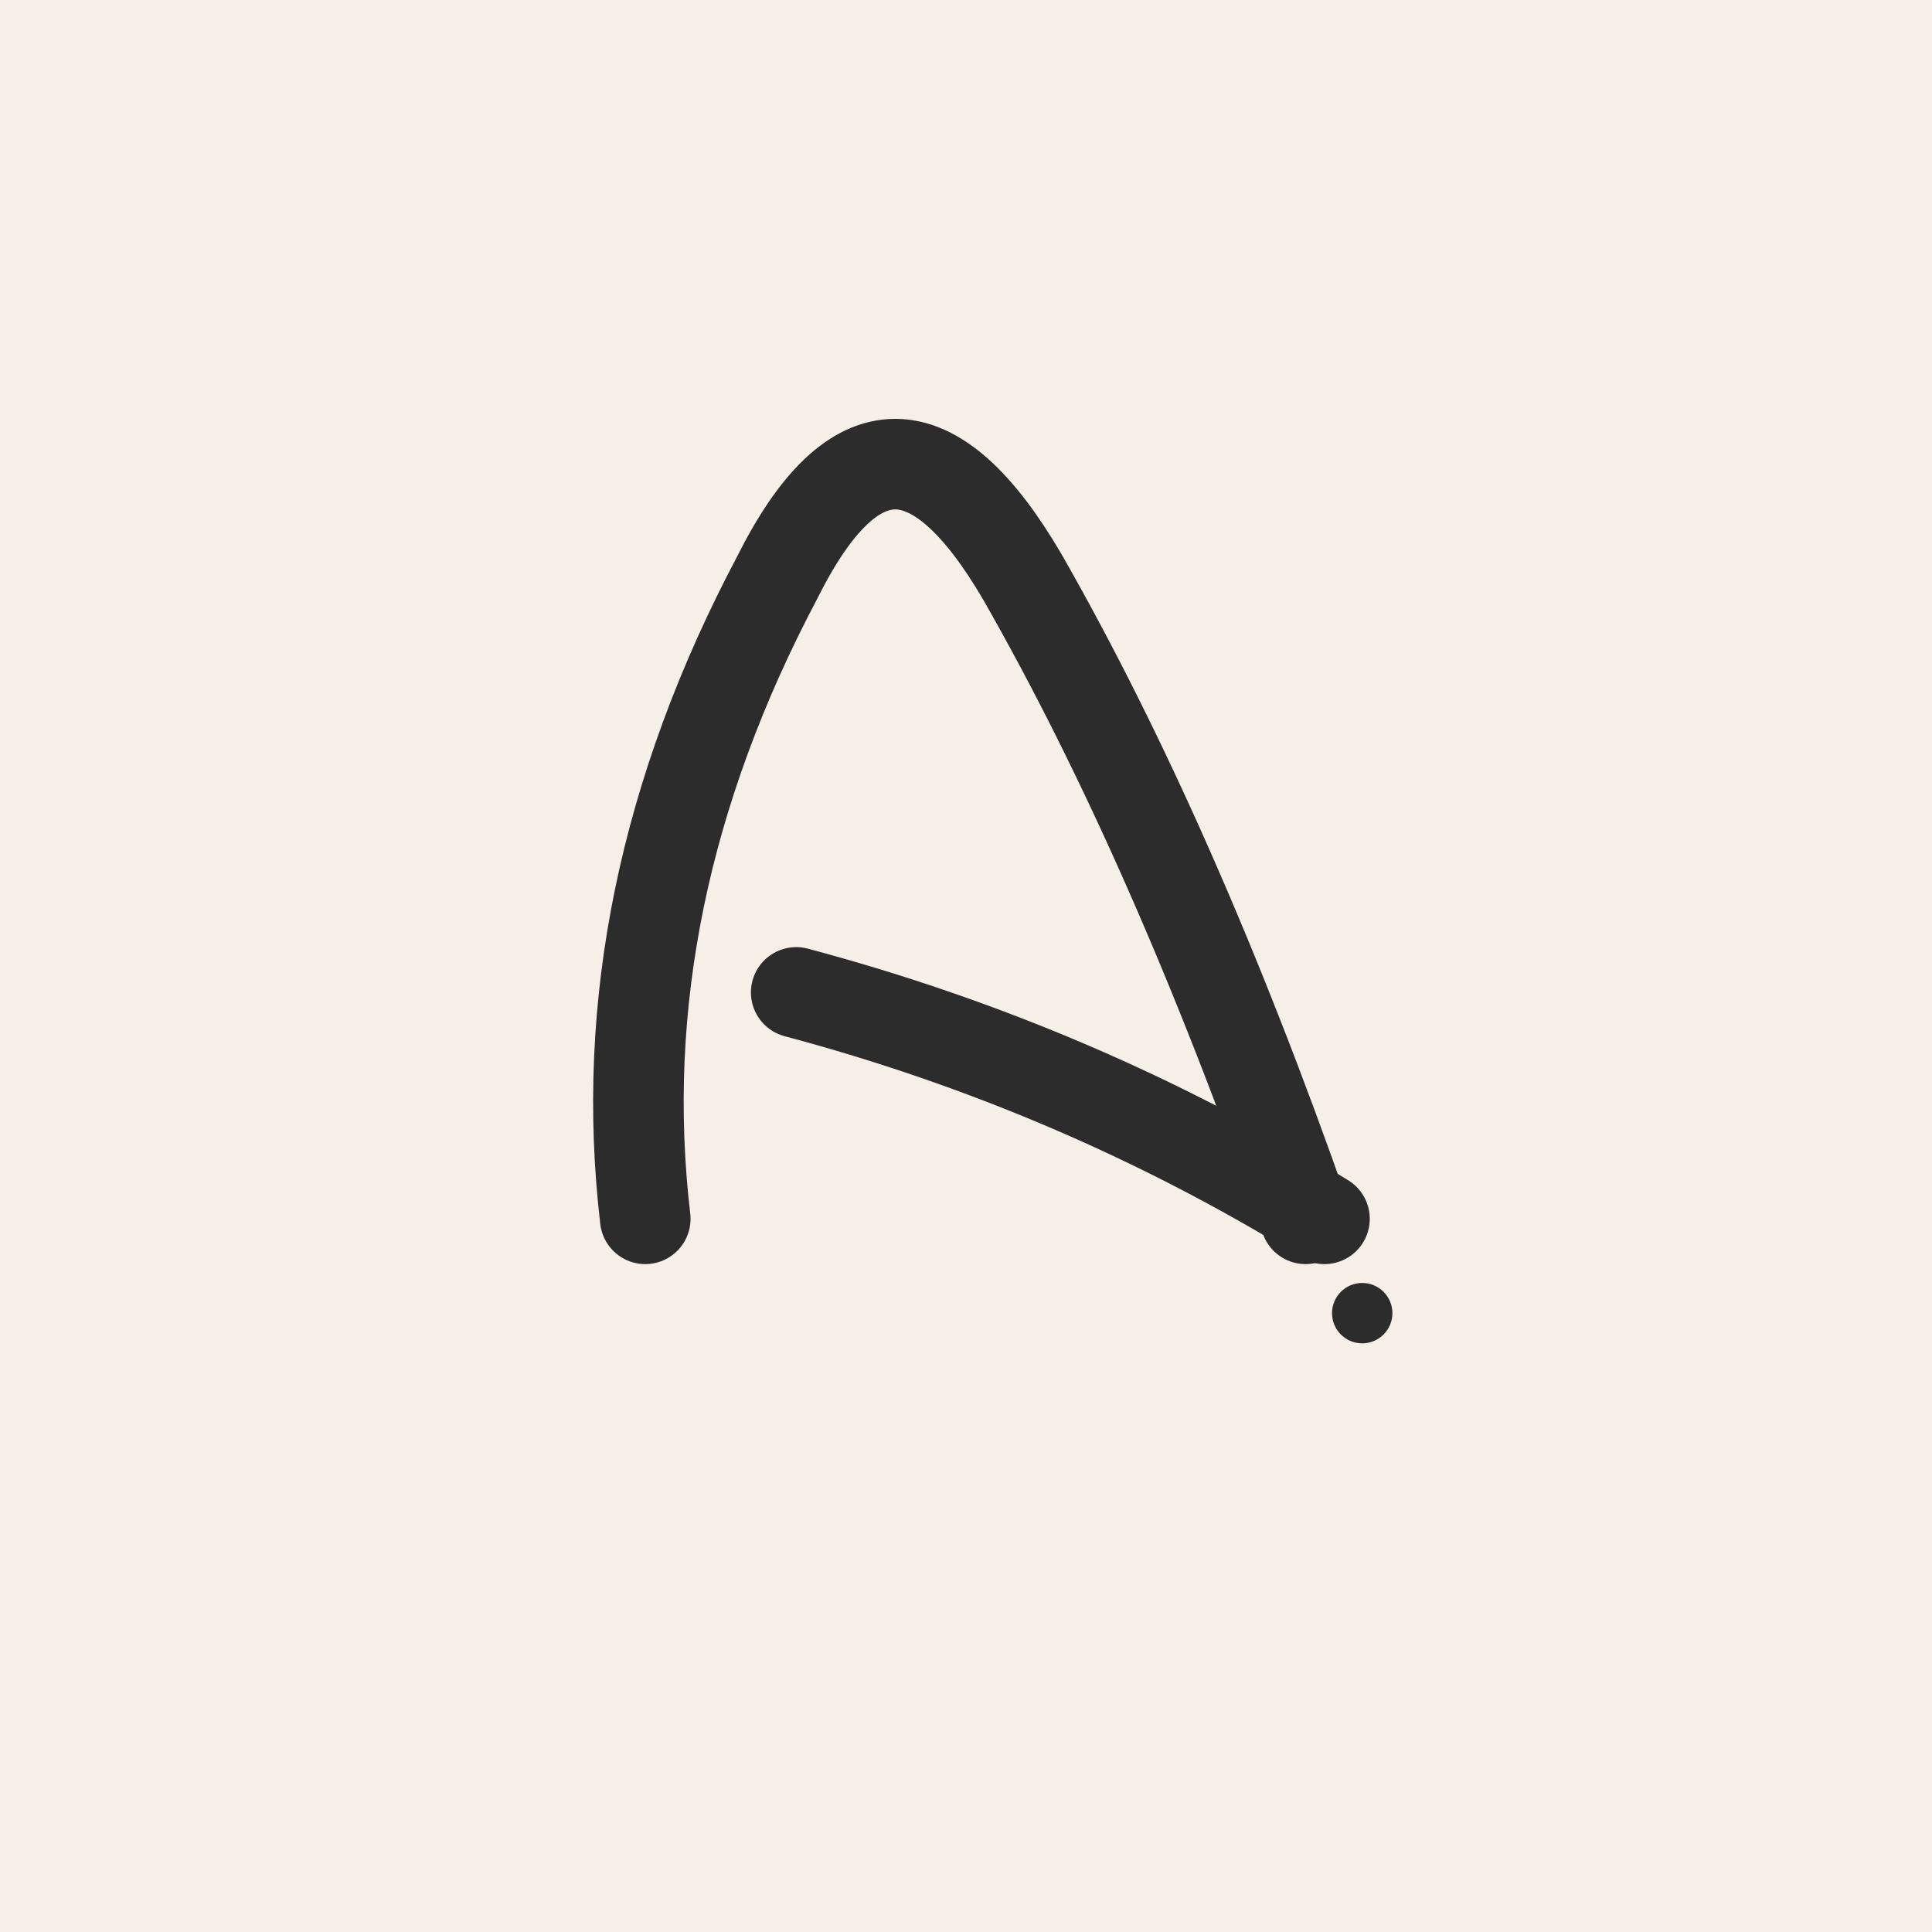
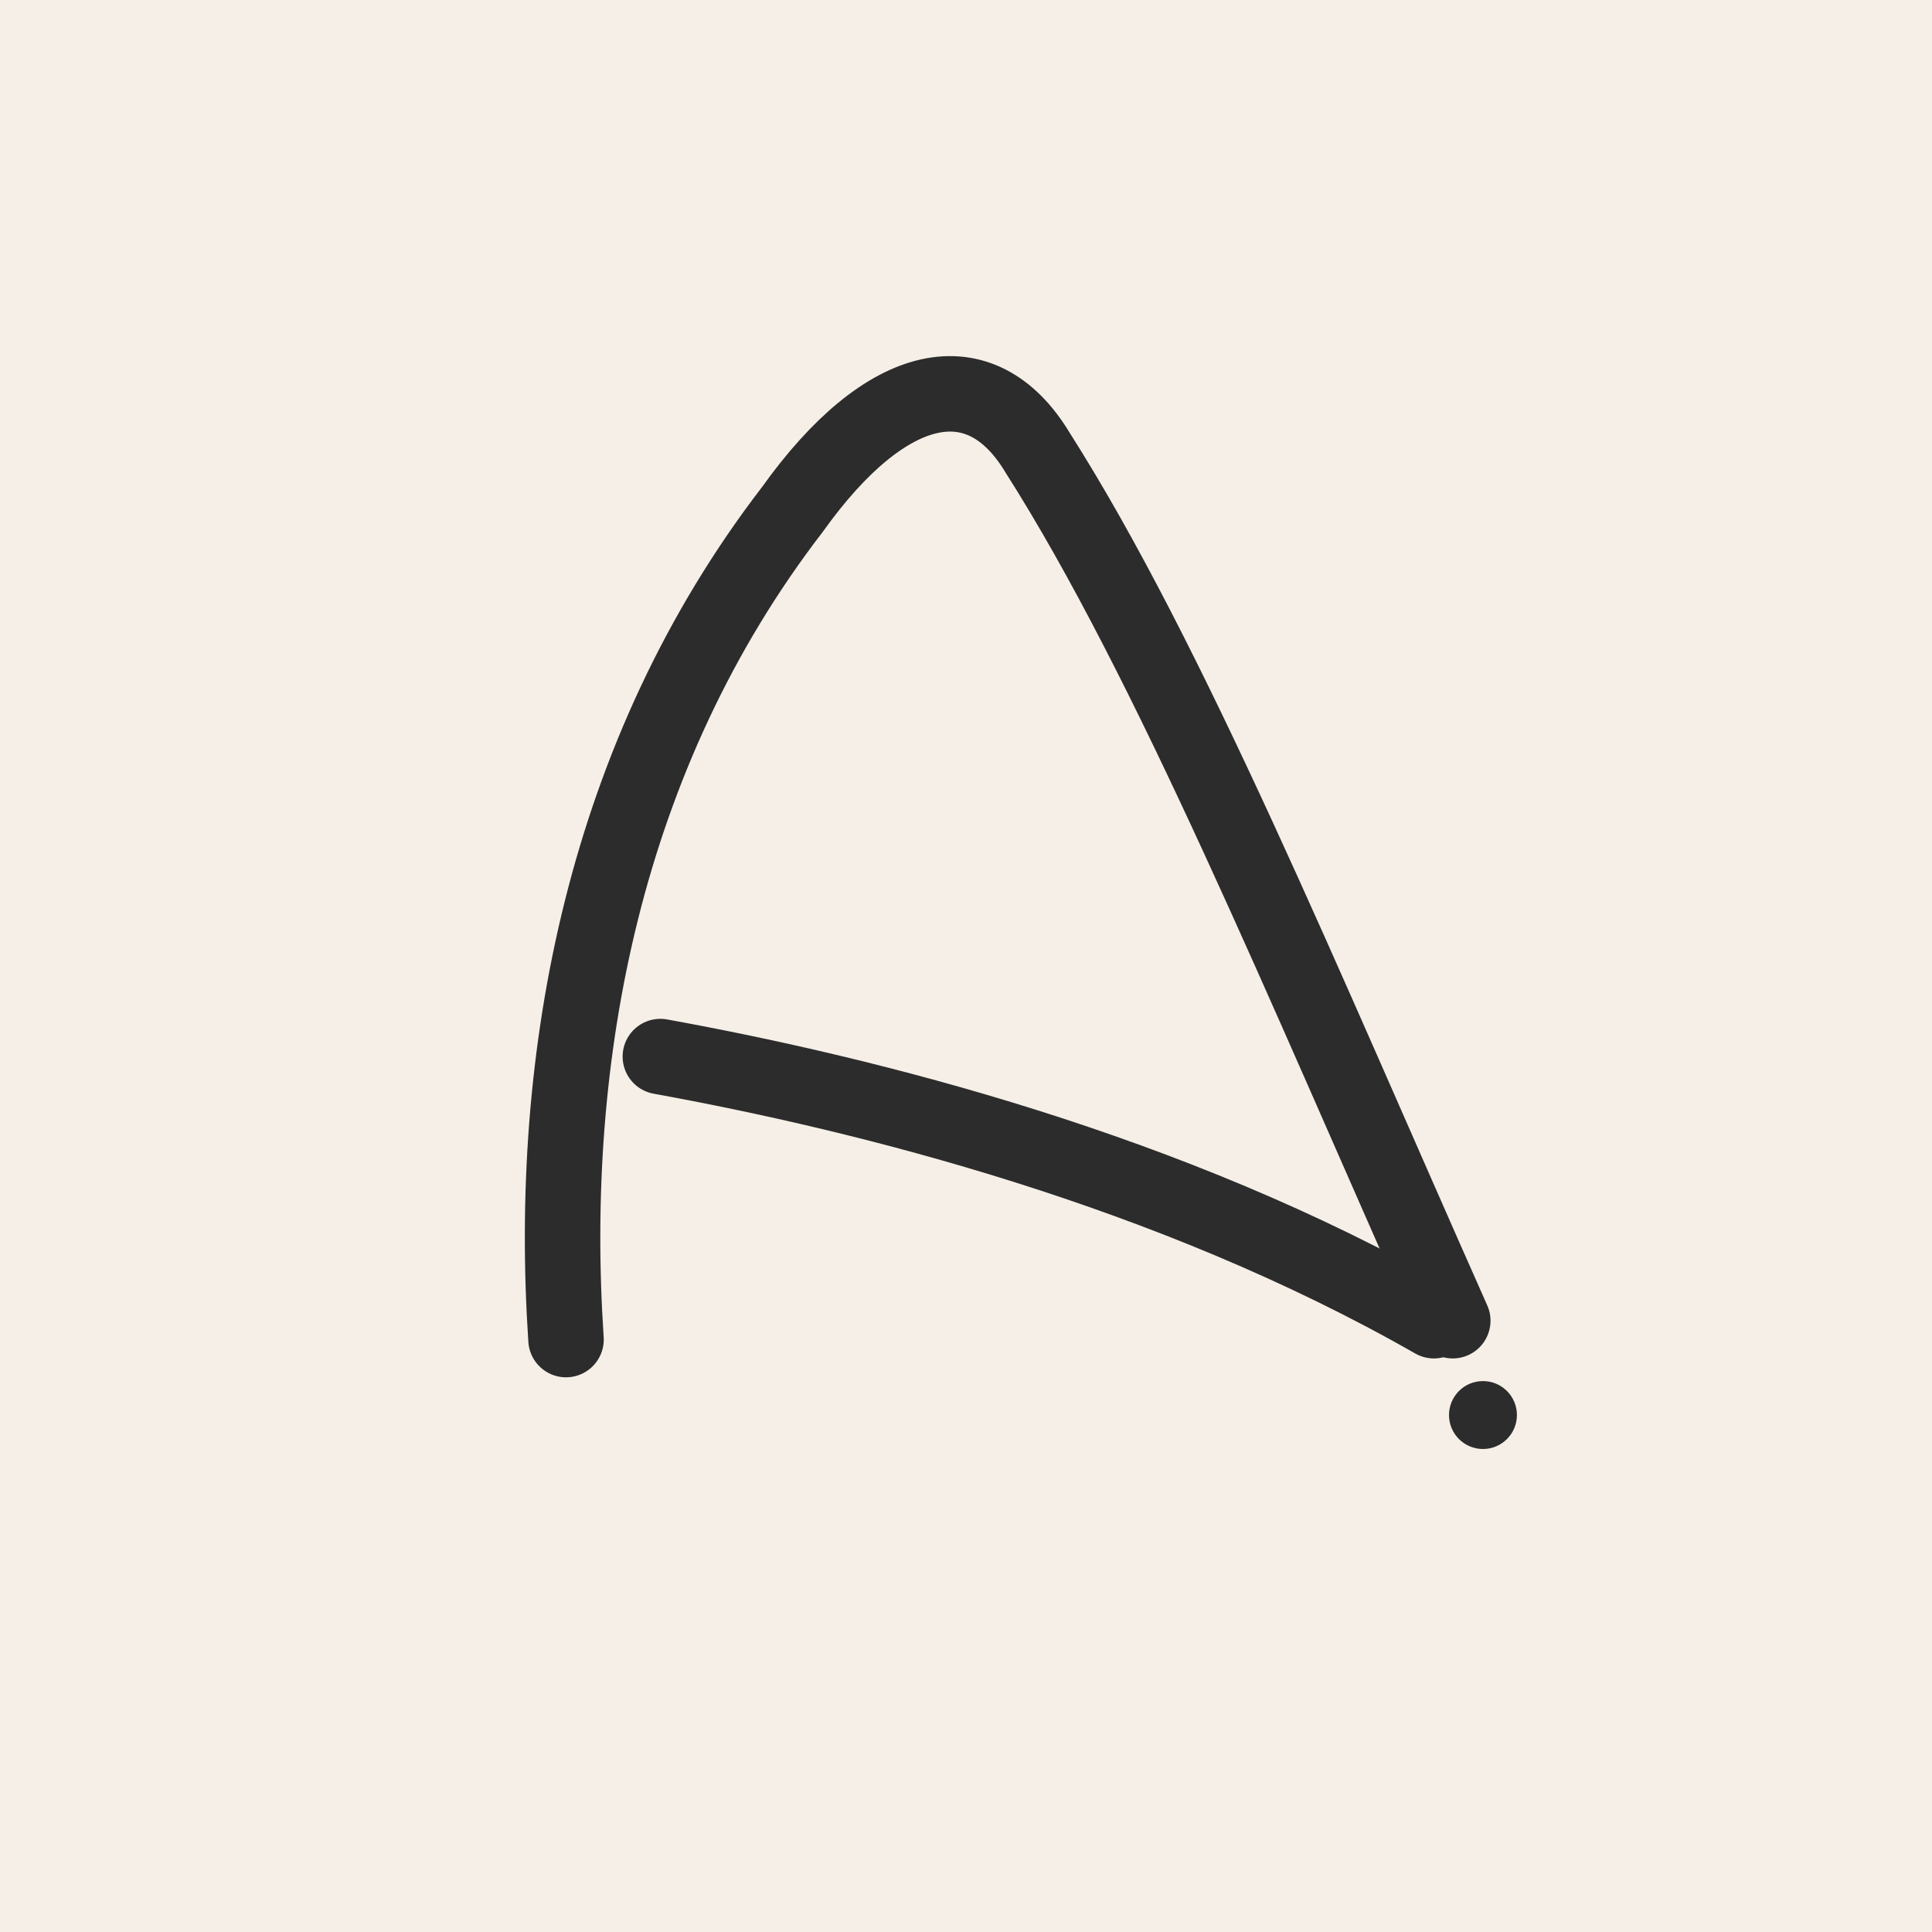
<svg xmlns="http://www.w3.org/2000/svg" viewBox="0 0 512 512">
  <rect width="512" height="512" fill="#f5efe7" />
-   <g transform="translate(256,248)" fill="none" stroke="#2c2c2c" stroke-width="24" stroke-linecap="round" stroke-linejoin="round">
-     <path d="M-85,75 Q-95,-10 -50,-95 Q-20,-155 15,-95 Q55,-25 90,75" />
-     <path d="M-45,15 Q30,35 95,75" />
-     <circle cx="105" cy="100" r="8" fill="#2c2c2c" stroke="none" />
+   <g fill="none" stroke="#2c2c2c" stroke-width="20" stroke-linecap="round" stroke-linejoin="round">
+     <path d="M150,355 C145,280 160,200 210,135 C235,100 260,95 275,120 C310,175 345,260 385,350" />
+     <path d="M175,280 C230,290 310,310 380,350" />
  </g>
+   <circle cx="393" cy="375" r="9" fill="#2c2c2c" />
</svg>
